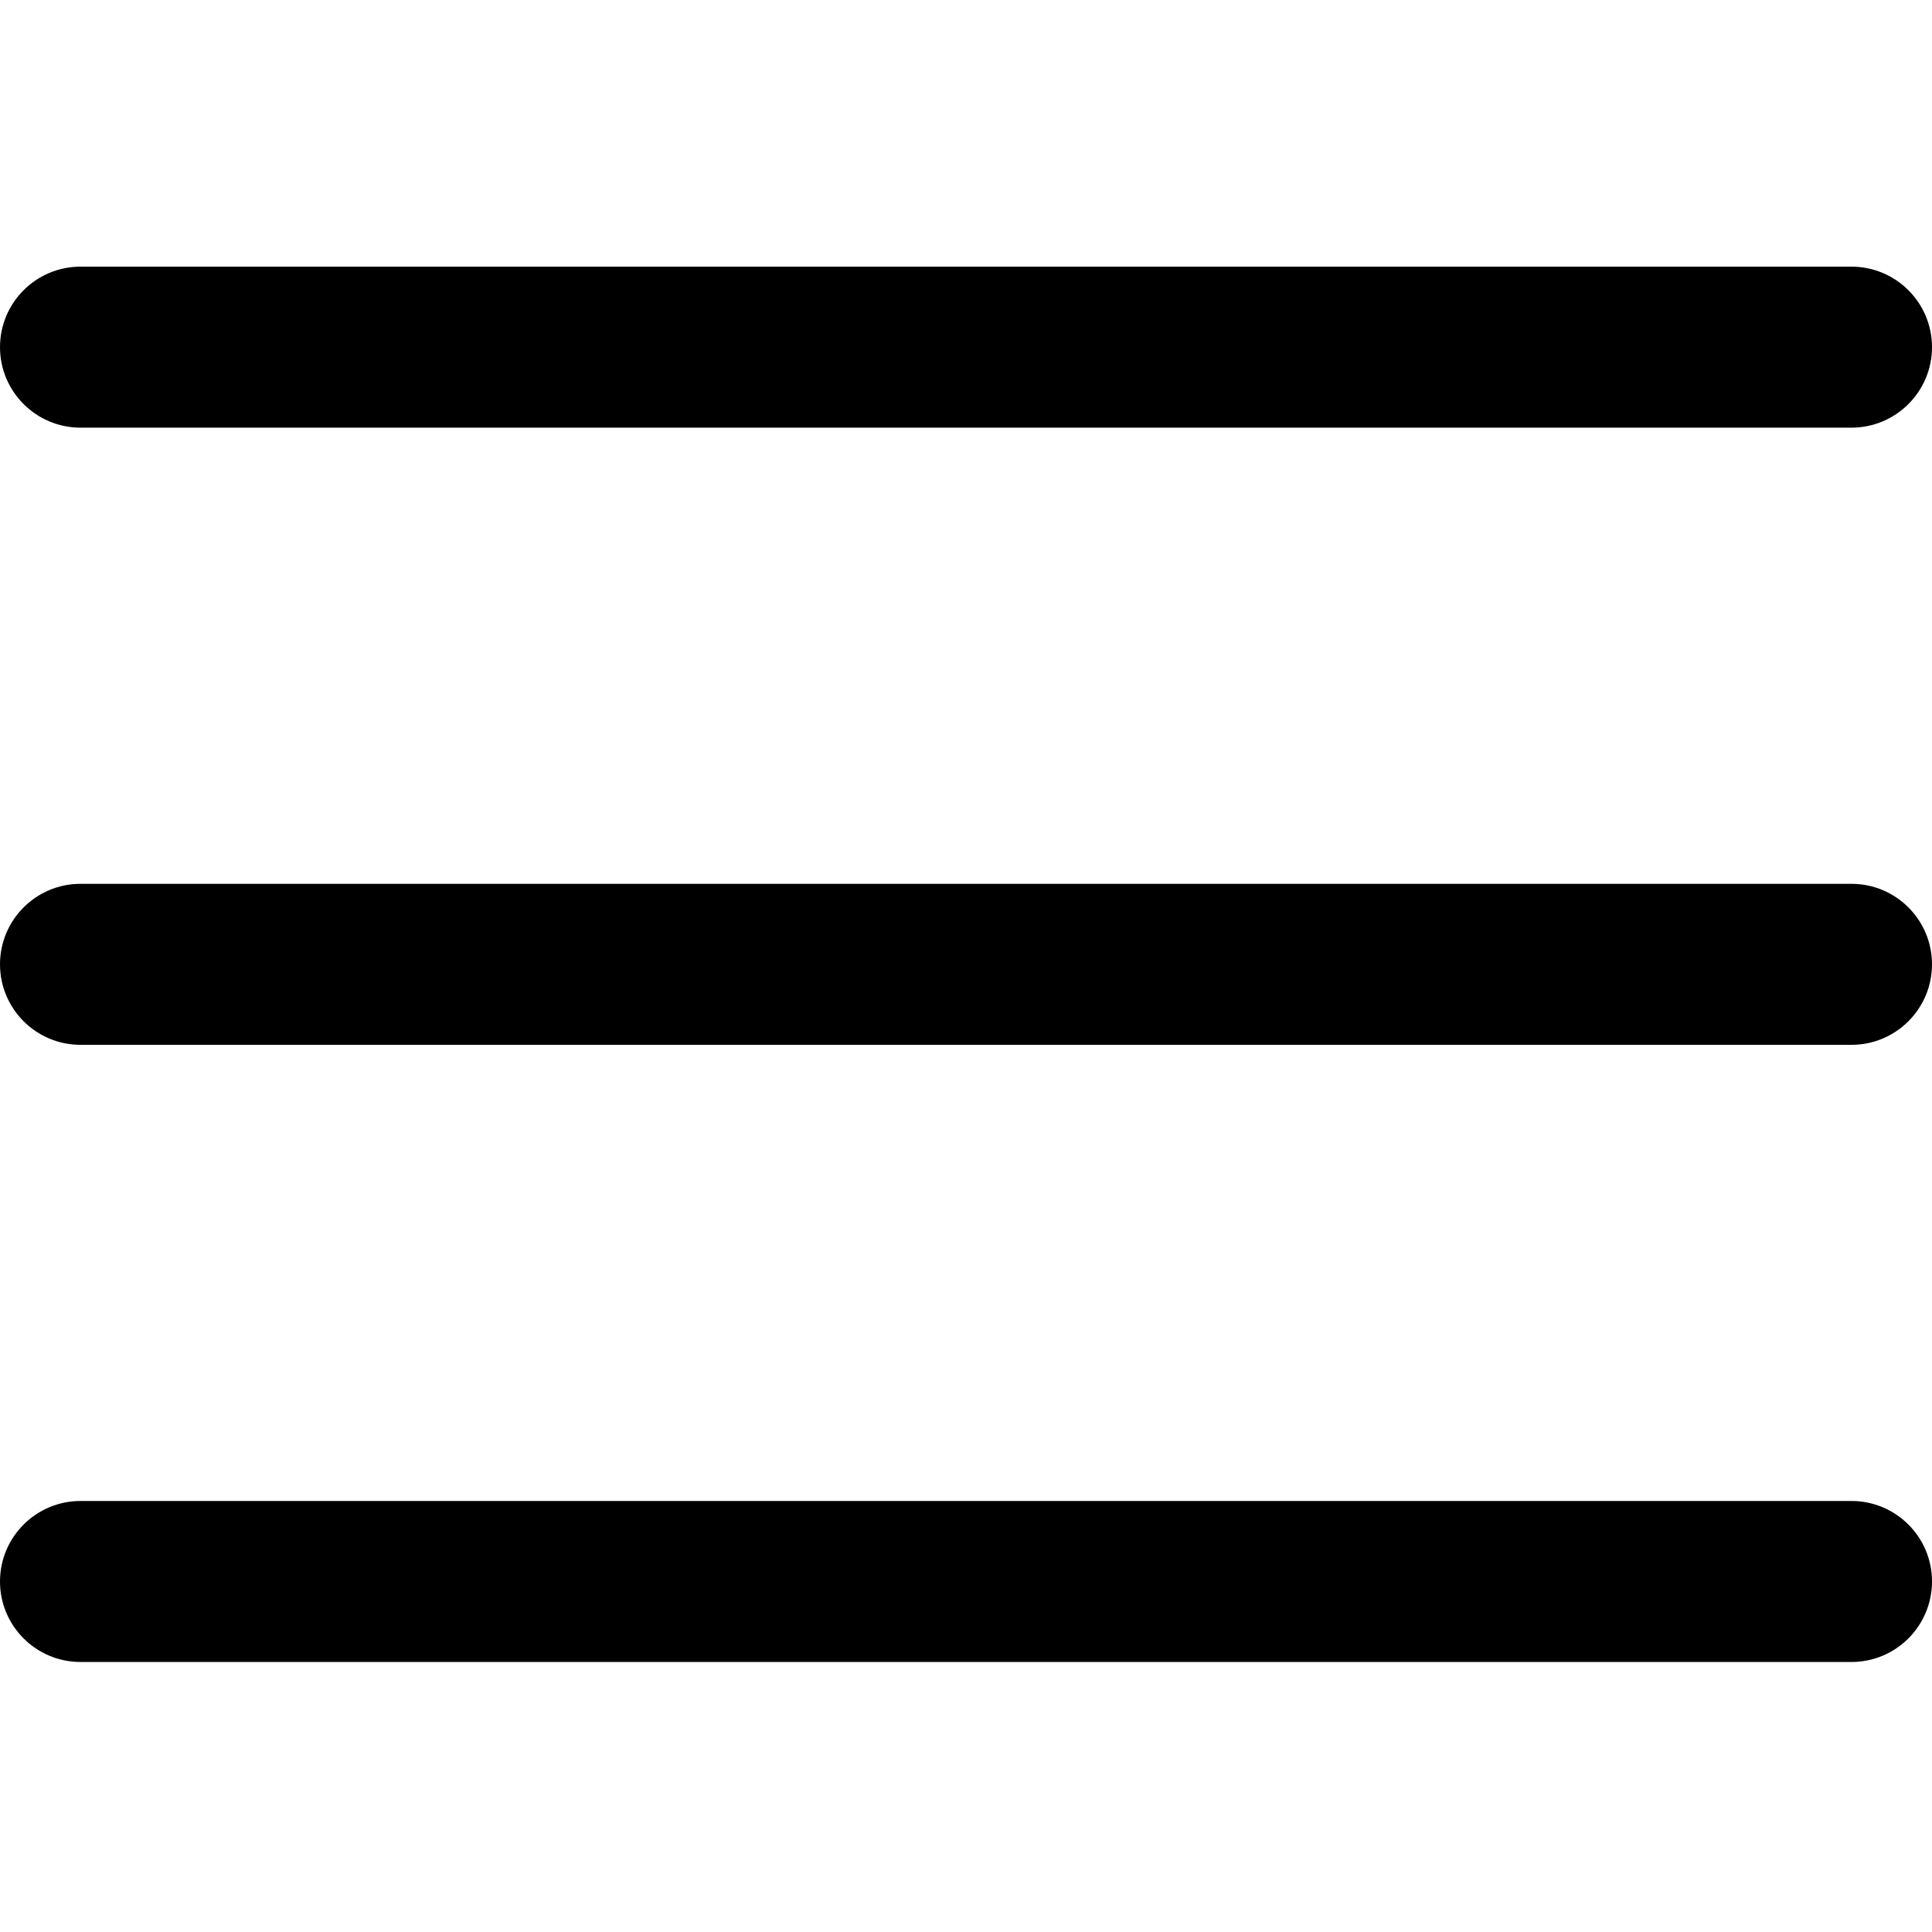
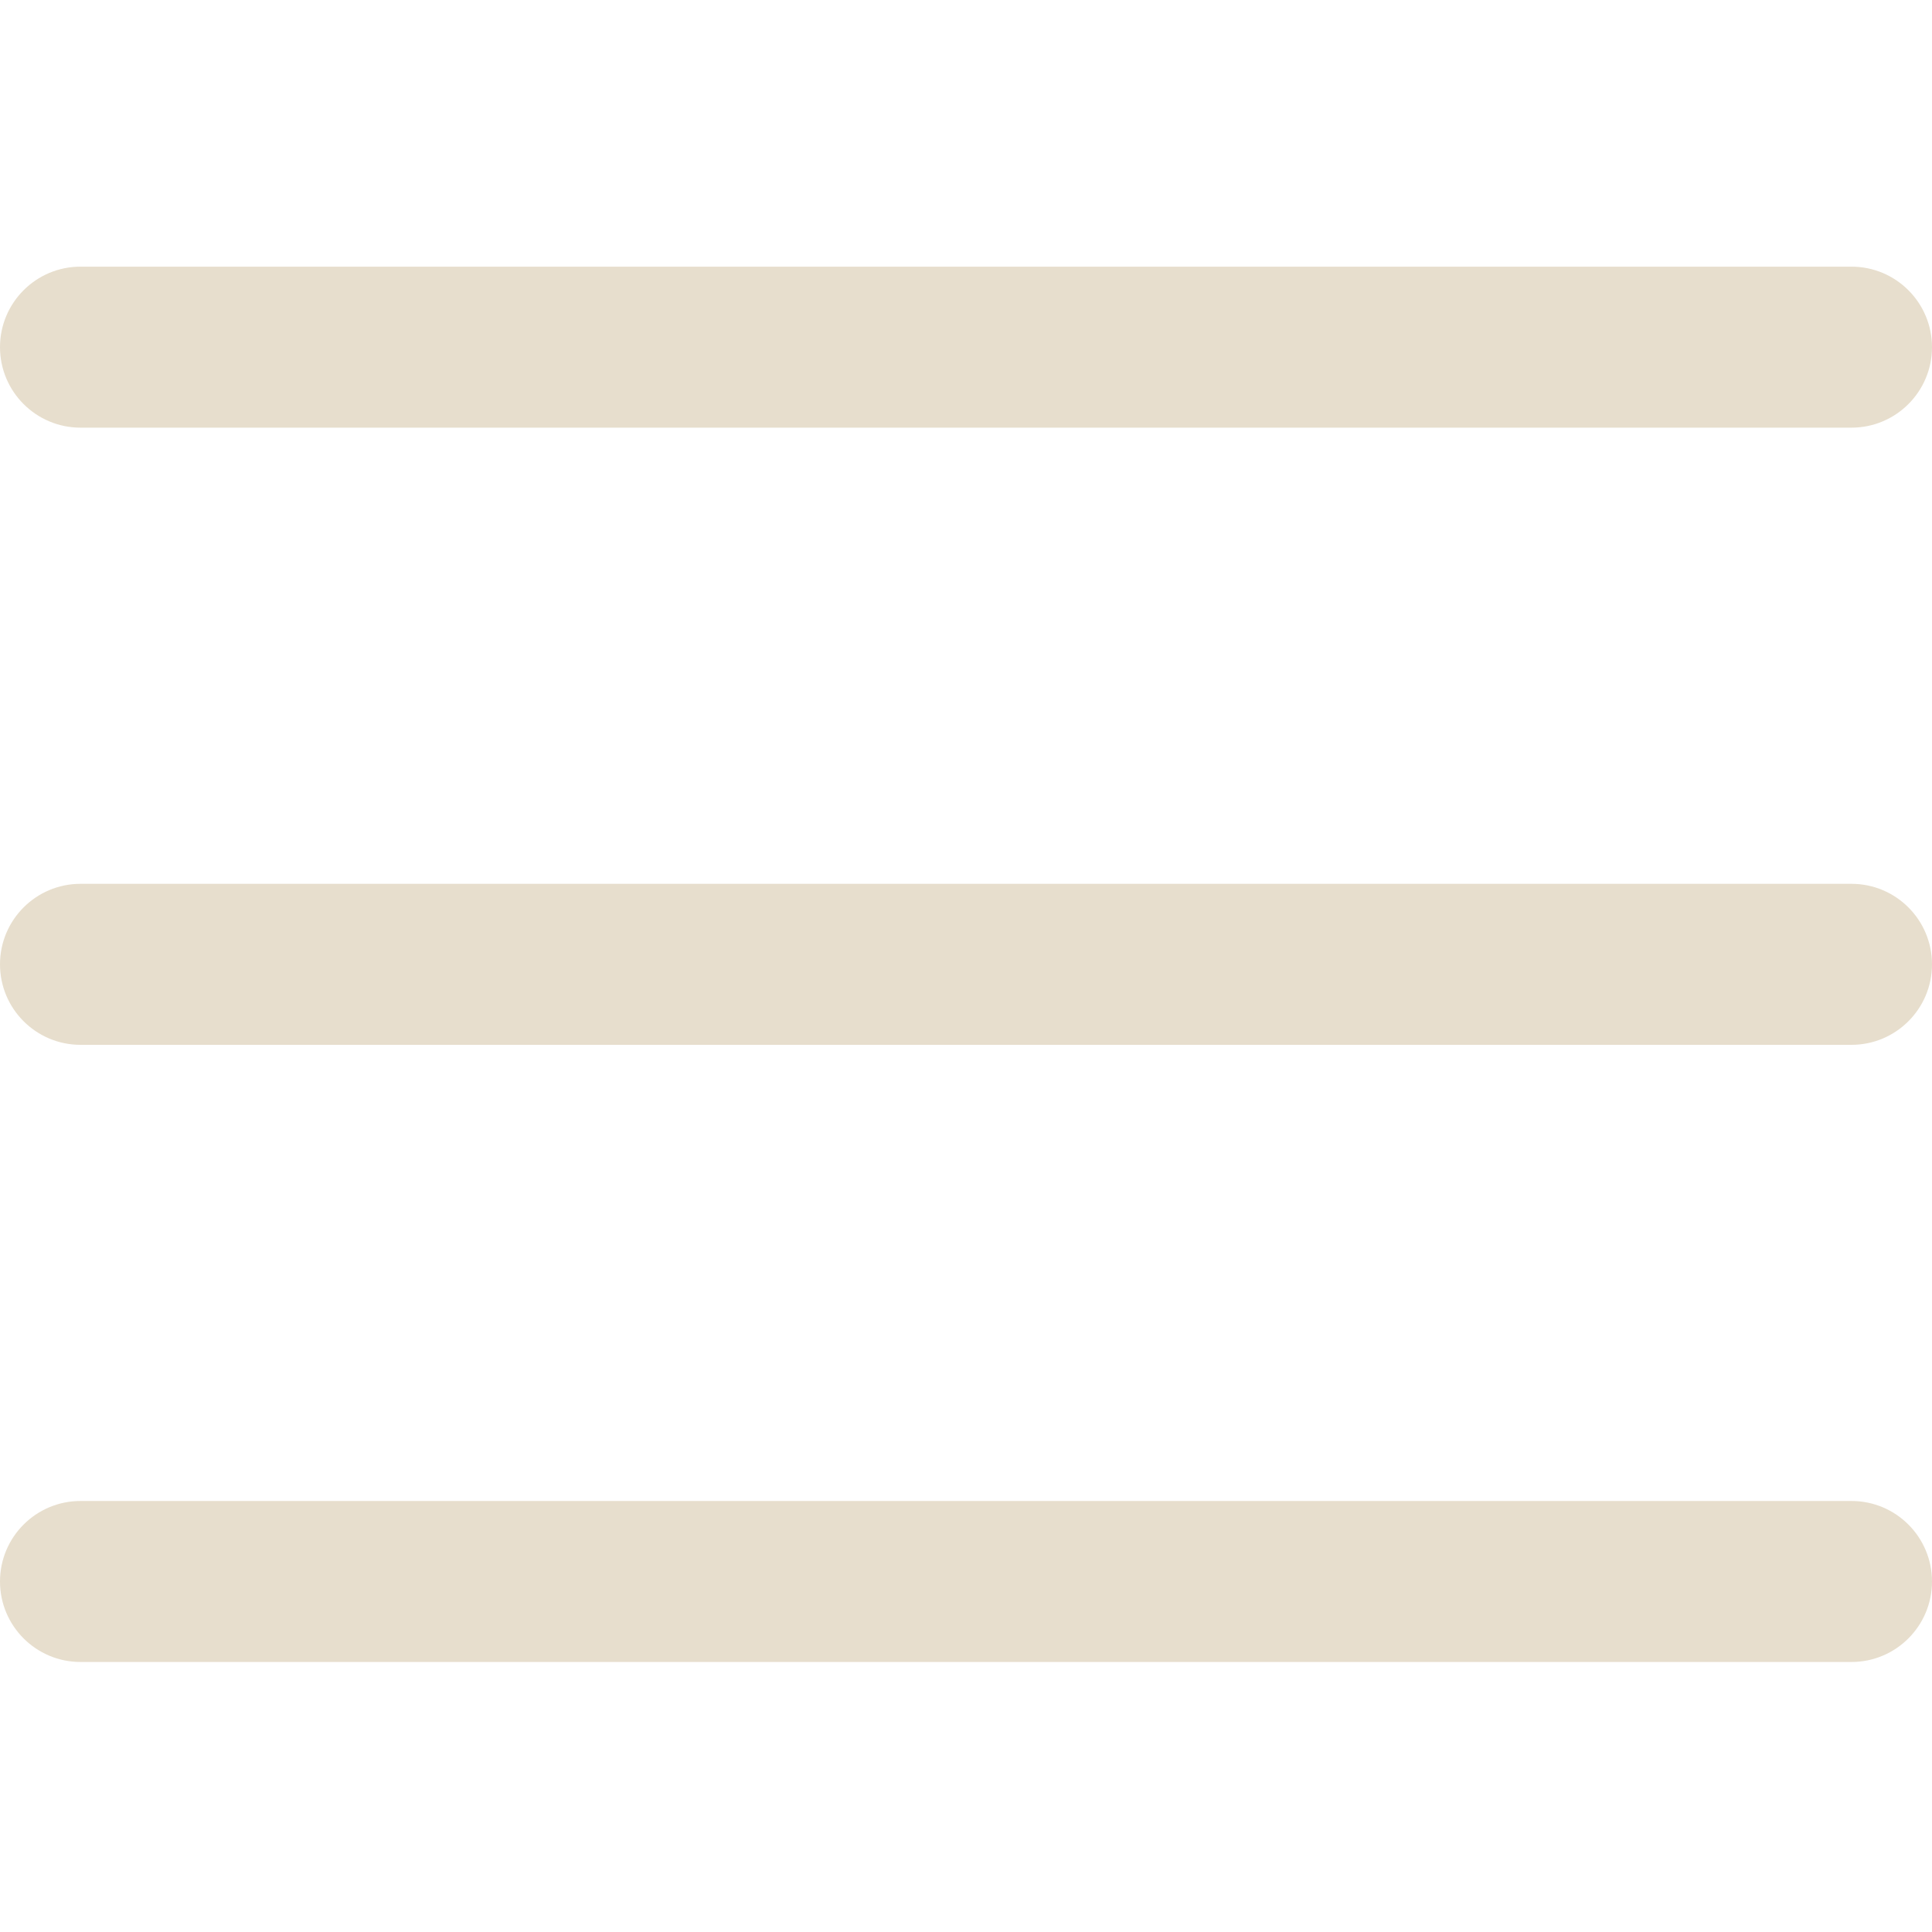
- <svg xmlns="http://www.w3.org/2000/svg" height="384pt" viewBox="0 -53 384 384" width="384pt">
+ <svg xmlns="http://www.w3.org/2000/svg" height="384pt" fill="#E7DECD" viewBox="0 -53 384 384" width="384pt">
  <path d="m368 154.668h-352c-8.832 0-16-7.168-16-16s7.168-16 16-16h352c8.832 0 16 7.168 16 16s-7.168 16-16 16zm0 0" />
  <path d="m368 32h-352c-8.832 0-16-7.168-16-16s7.168-16 16-16h352c8.832 0 16 7.168 16 16s-7.168 16-16 16zm0 0" />
  <path d="m368 277.332h-352c-8.832 0-16-7.168-16-16s7.168-16 16-16h352c8.832 0 16 7.168 16 16s-7.168 16-16 16zm0 0" />
</svg>
